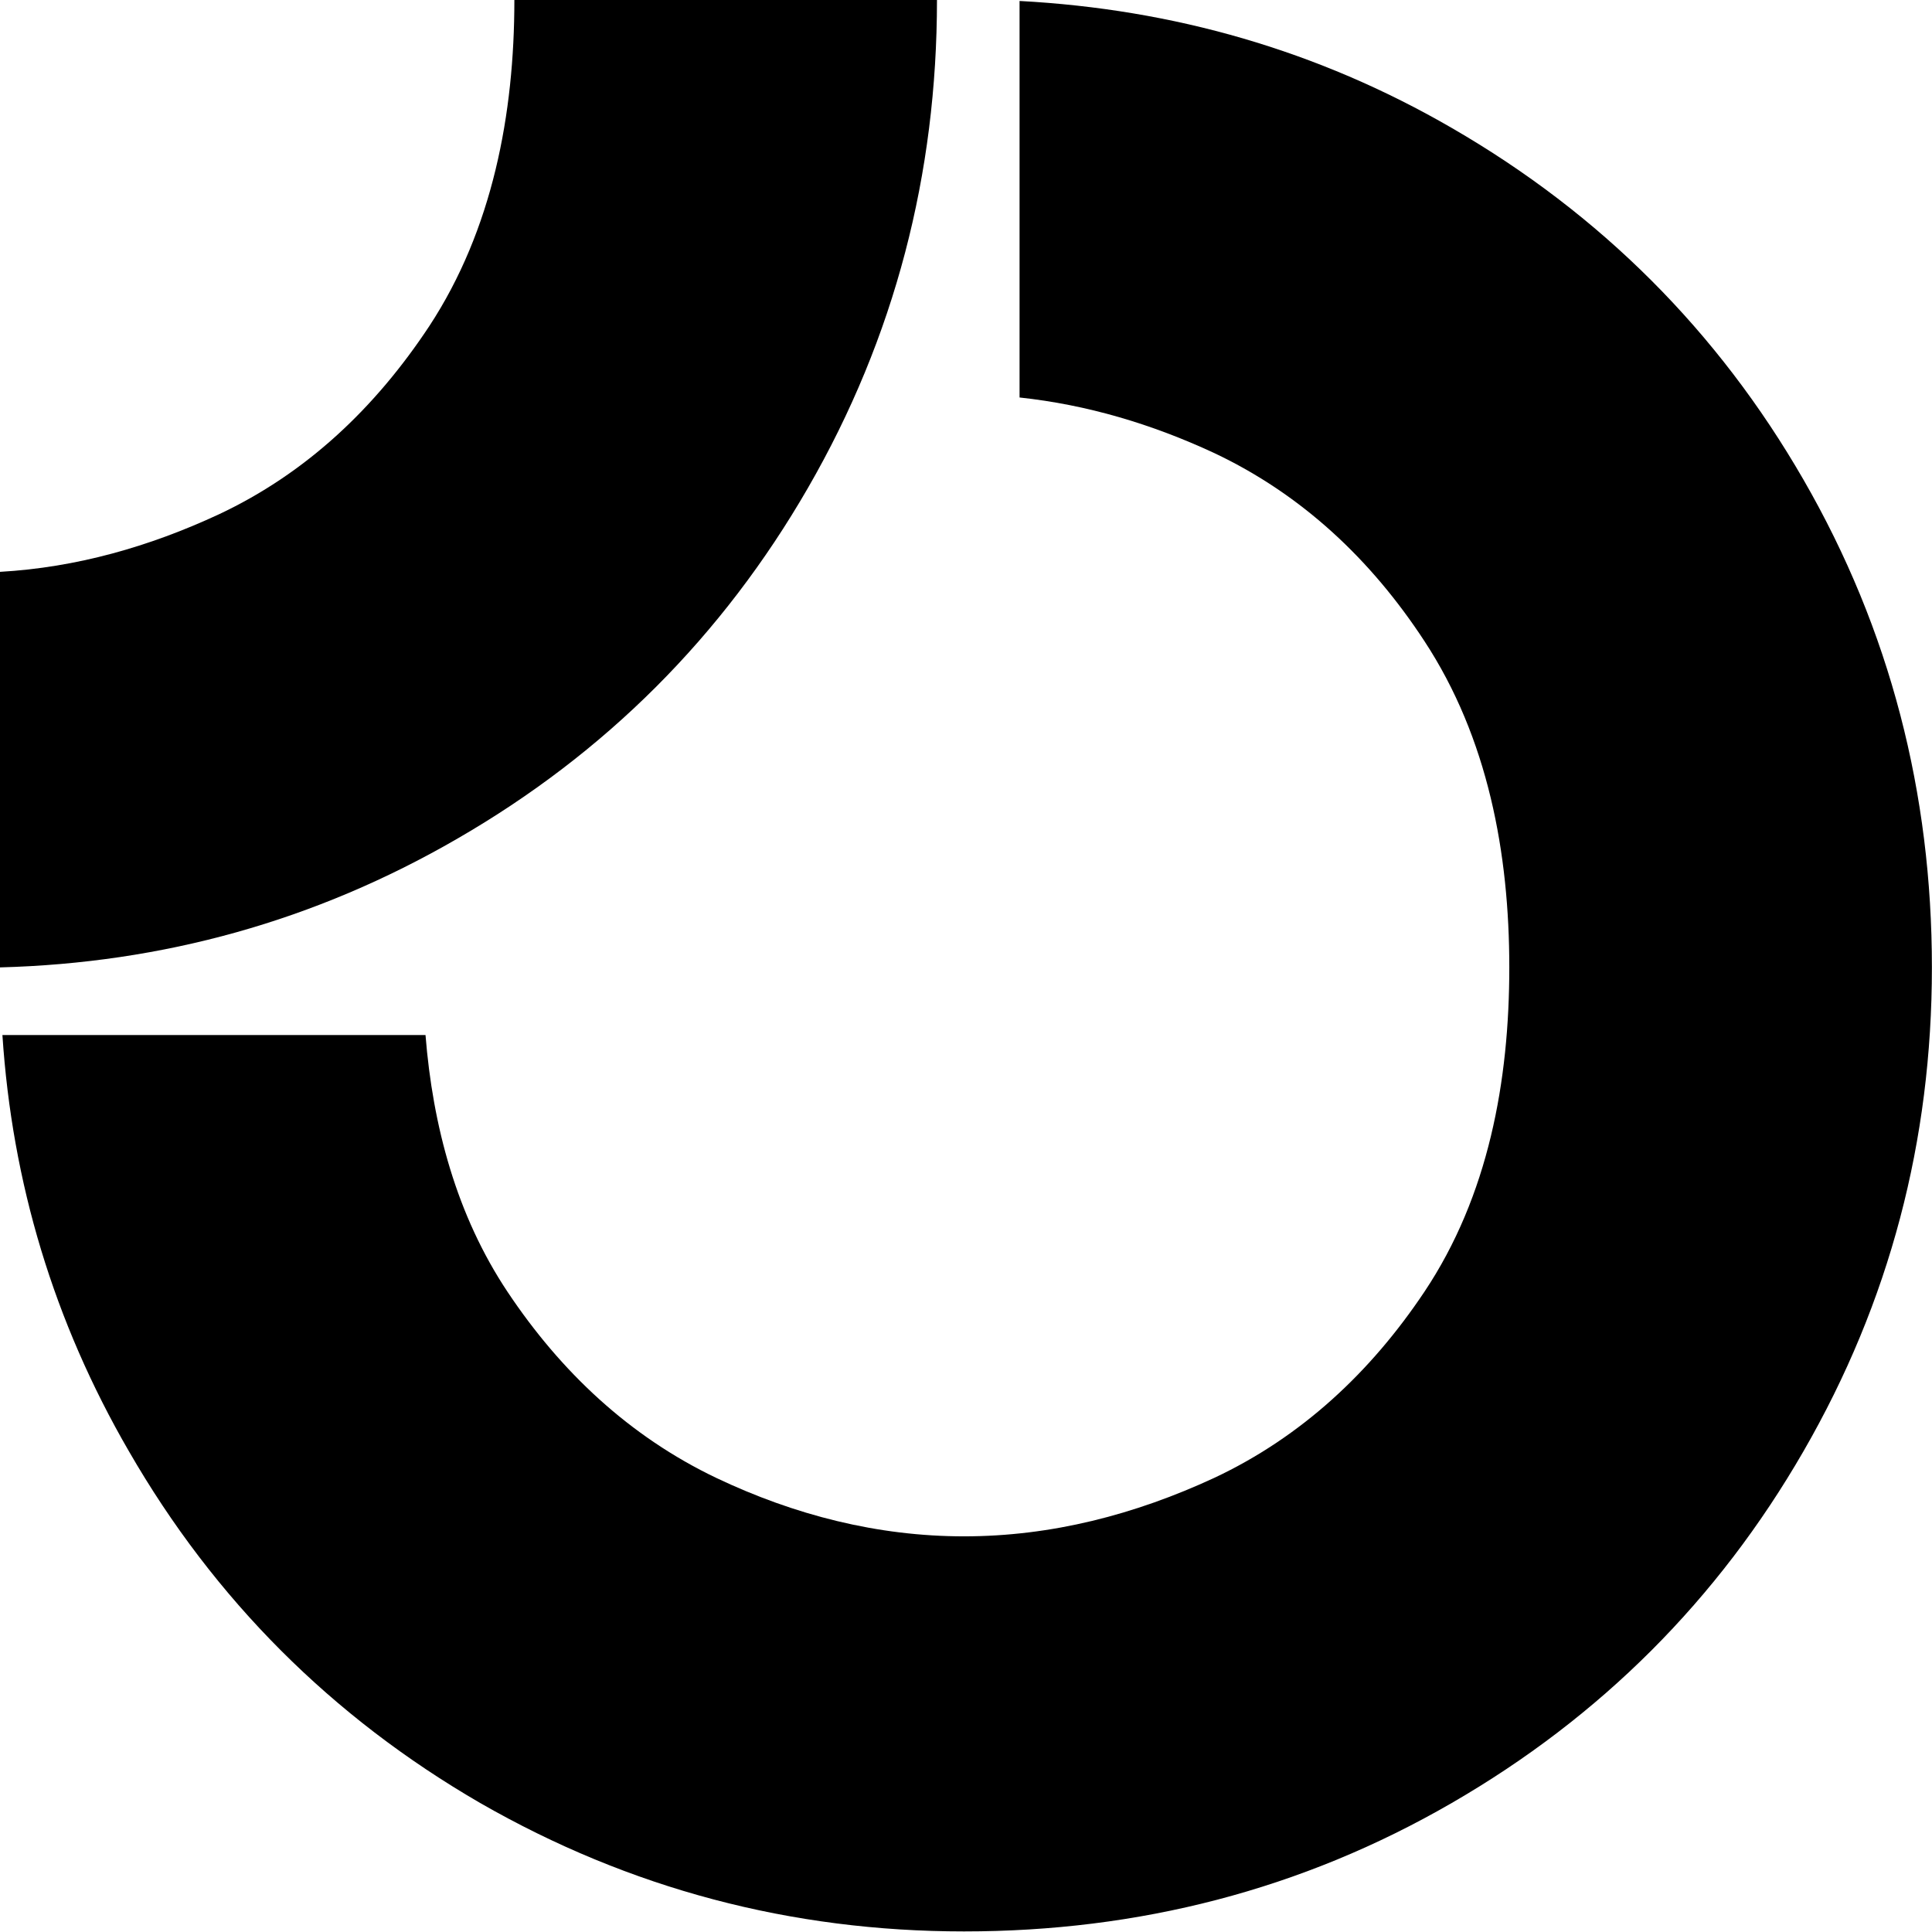
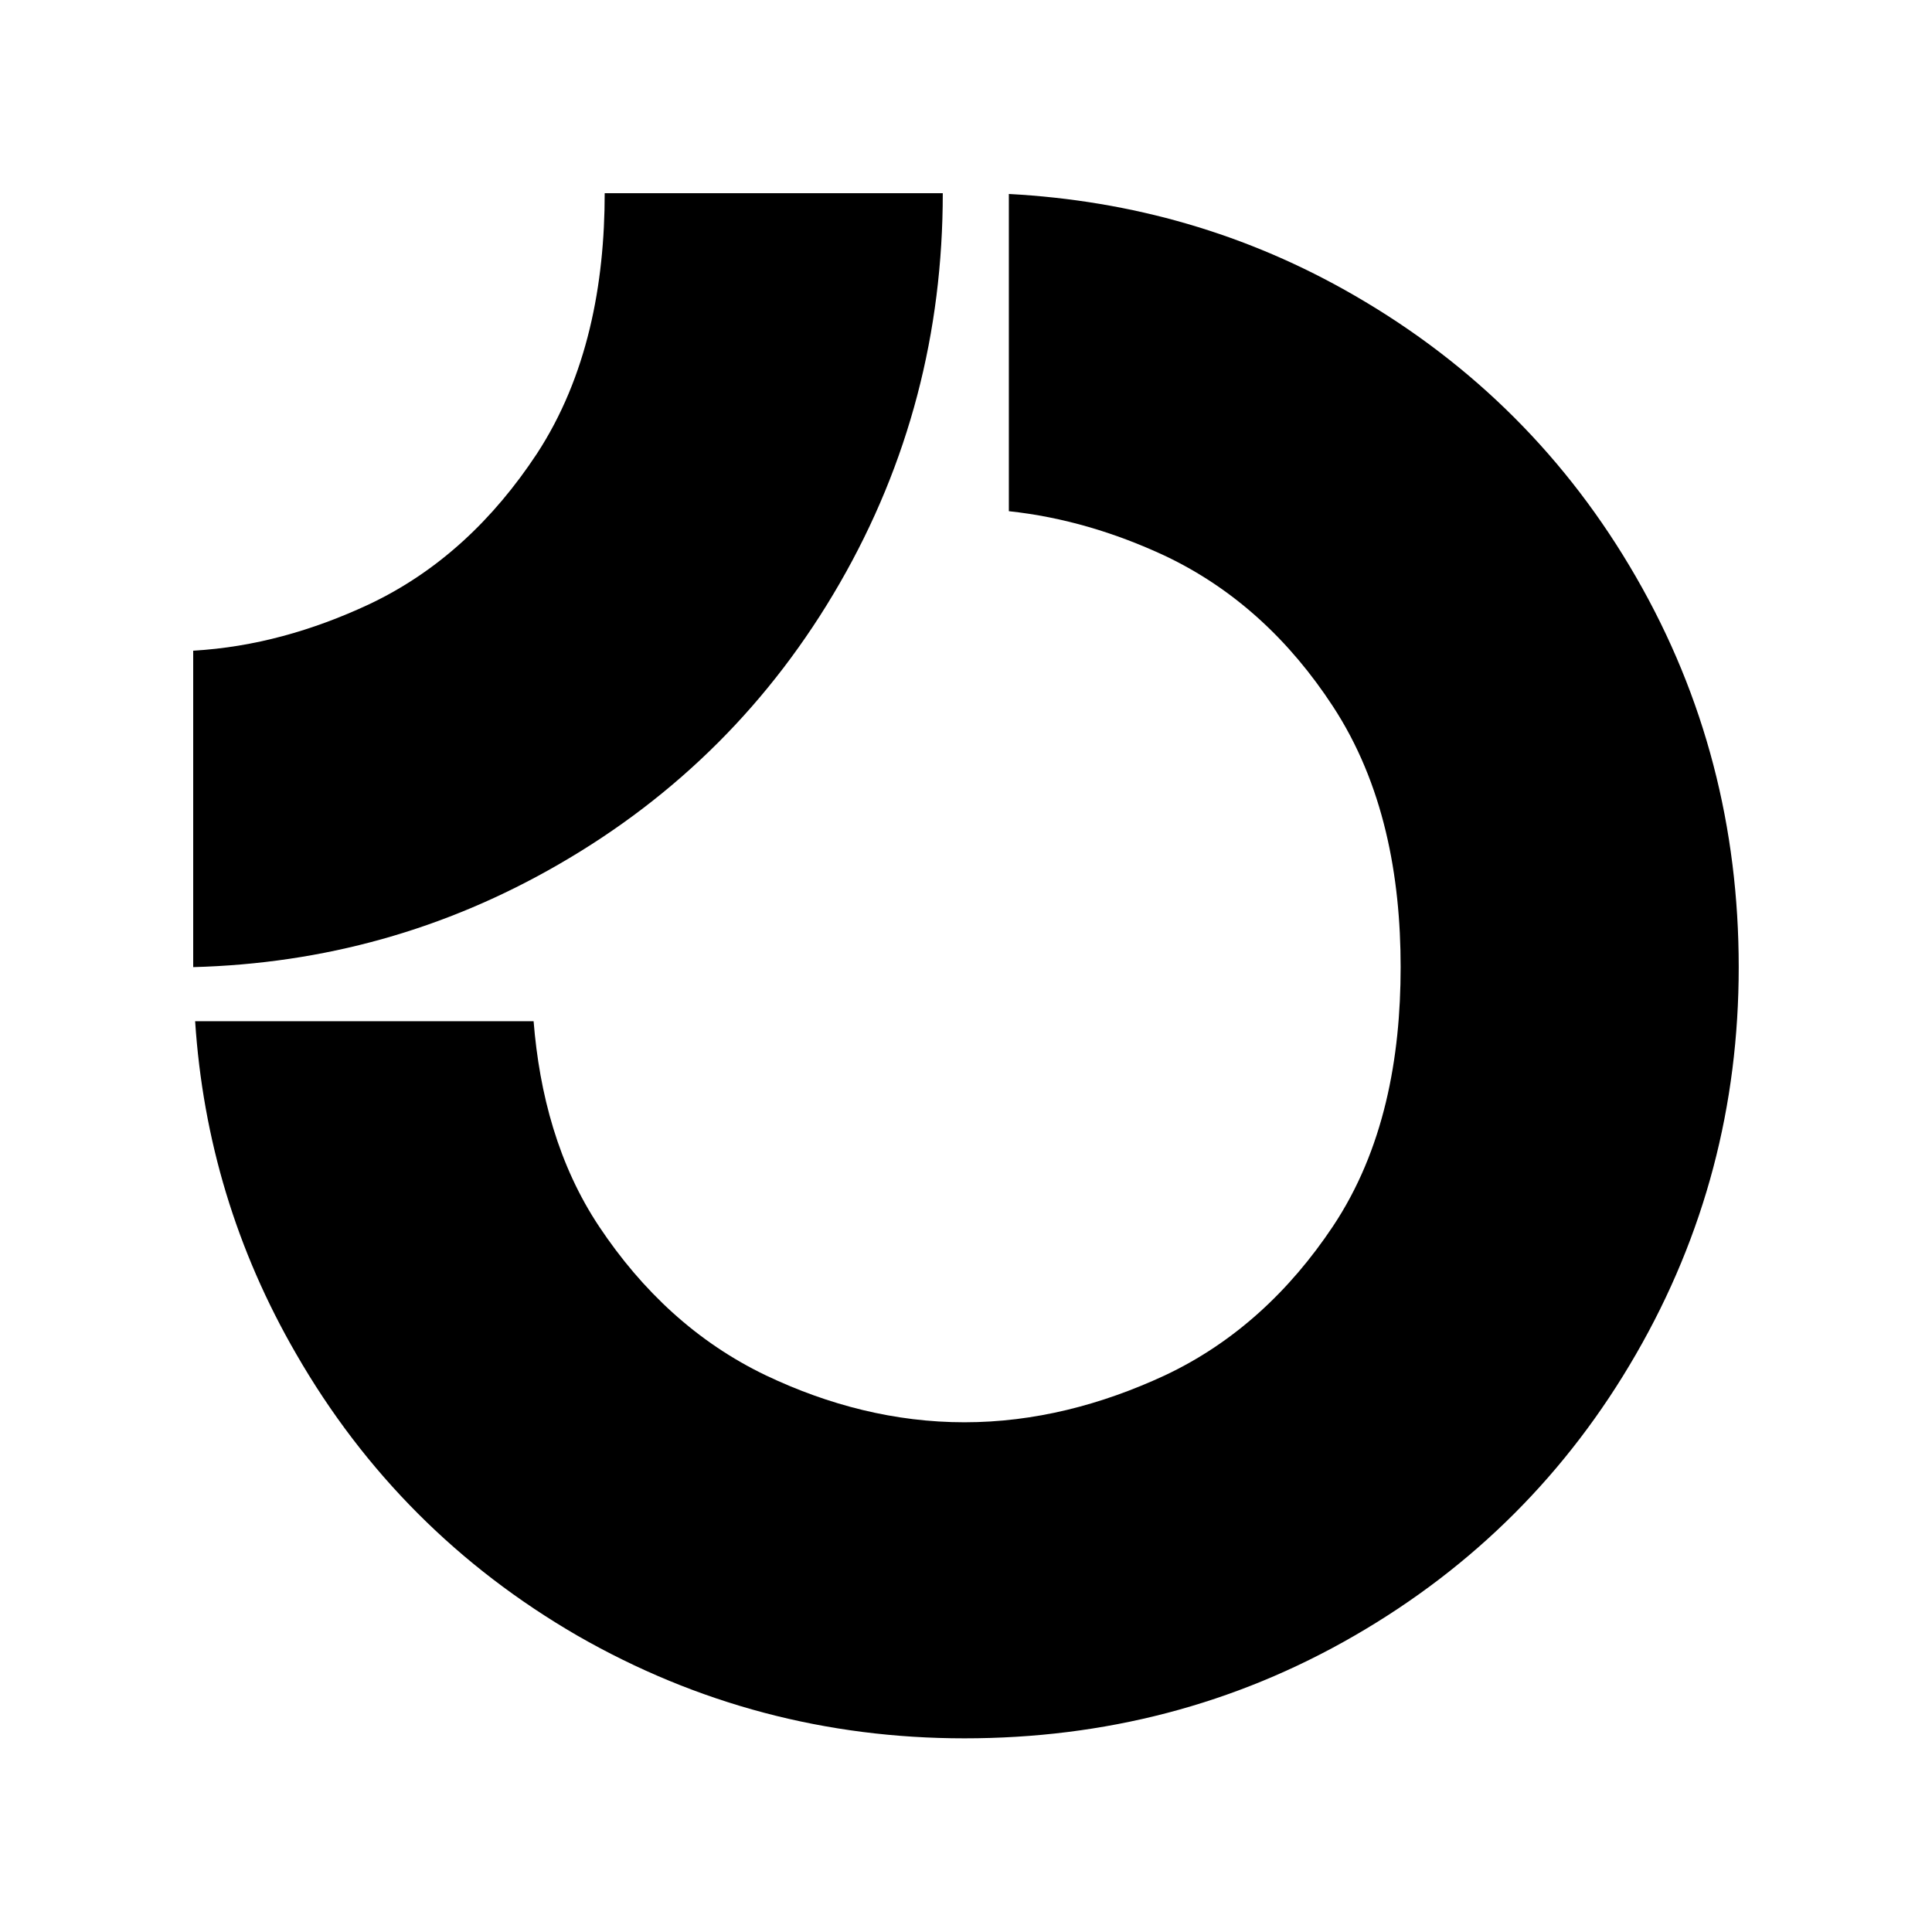
- <svg xmlns="http://www.w3.org/2000/svg" width="384" height="384" viewBox="0 0 384 384" fill="none">
+ <svg xmlns="http://www.w3.org/2000/svg" width="384" height="384" viewBox="-48 -48 480 480" fill="none">
  <path fill-rule="evenodd" clip-rule="evenodd" d="M191.606 383.884C157.336 383.884 125.178 375.437 95.419 358.35C65.949 341.263 42.622 317.936 25.631 288.465C10.655 262.643 2.4 234.996 0.48 205.718H84.572C86.012 223.765 90.715 241.524 100.891 256.787C111.45 272.626 125.082 285.489 142.361 293.745C157.912 301.137 174.423 305.36 191.606 305.36C208.981 305.36 225.589 301.041 241.332 293.745C258.707 285.585 272.434 272.722 283.09 256.787C295.857 237.684 299.985 214.837 299.985 192.278C299.985 169.623 295.761 146.681 283.09 127.386C272.53 111.258 258.803 98.299 241.332 90.043C228.948 84.284 216.085 80.444 202.646 79.004V0.192C233.172 1.824 261.875 9.984 288.561 25.439C318.128 42.526 341.455 65.853 358.446 95.323C375.725 125.274 383.98 157.72 383.98 192.278C383.98 226.644 375.629 258.707 358.446 288.465C341.455 317.936 318.128 341.263 288.561 358.35C258.707 375.629 226.26 383.884 191.606 383.884Z" fill="black" />
  <path fill-rule="evenodd" clip-rule="evenodd" d="M186.231 0C186.231 34.558 177.879 67.005 160.6 96.955C143.609 126.426 120.282 149.752 90.811 166.743C62.589 183.063 32.35 191.414 0 192.278V113.658C15.167 112.794 29.663 108.666 43.486 102.235C61.053 93.979 74.684 80.924 85.34 64.797C97.915 45.598 102.235 22.655 102.235 0H186.231Z" fill="black" />
</svg>
